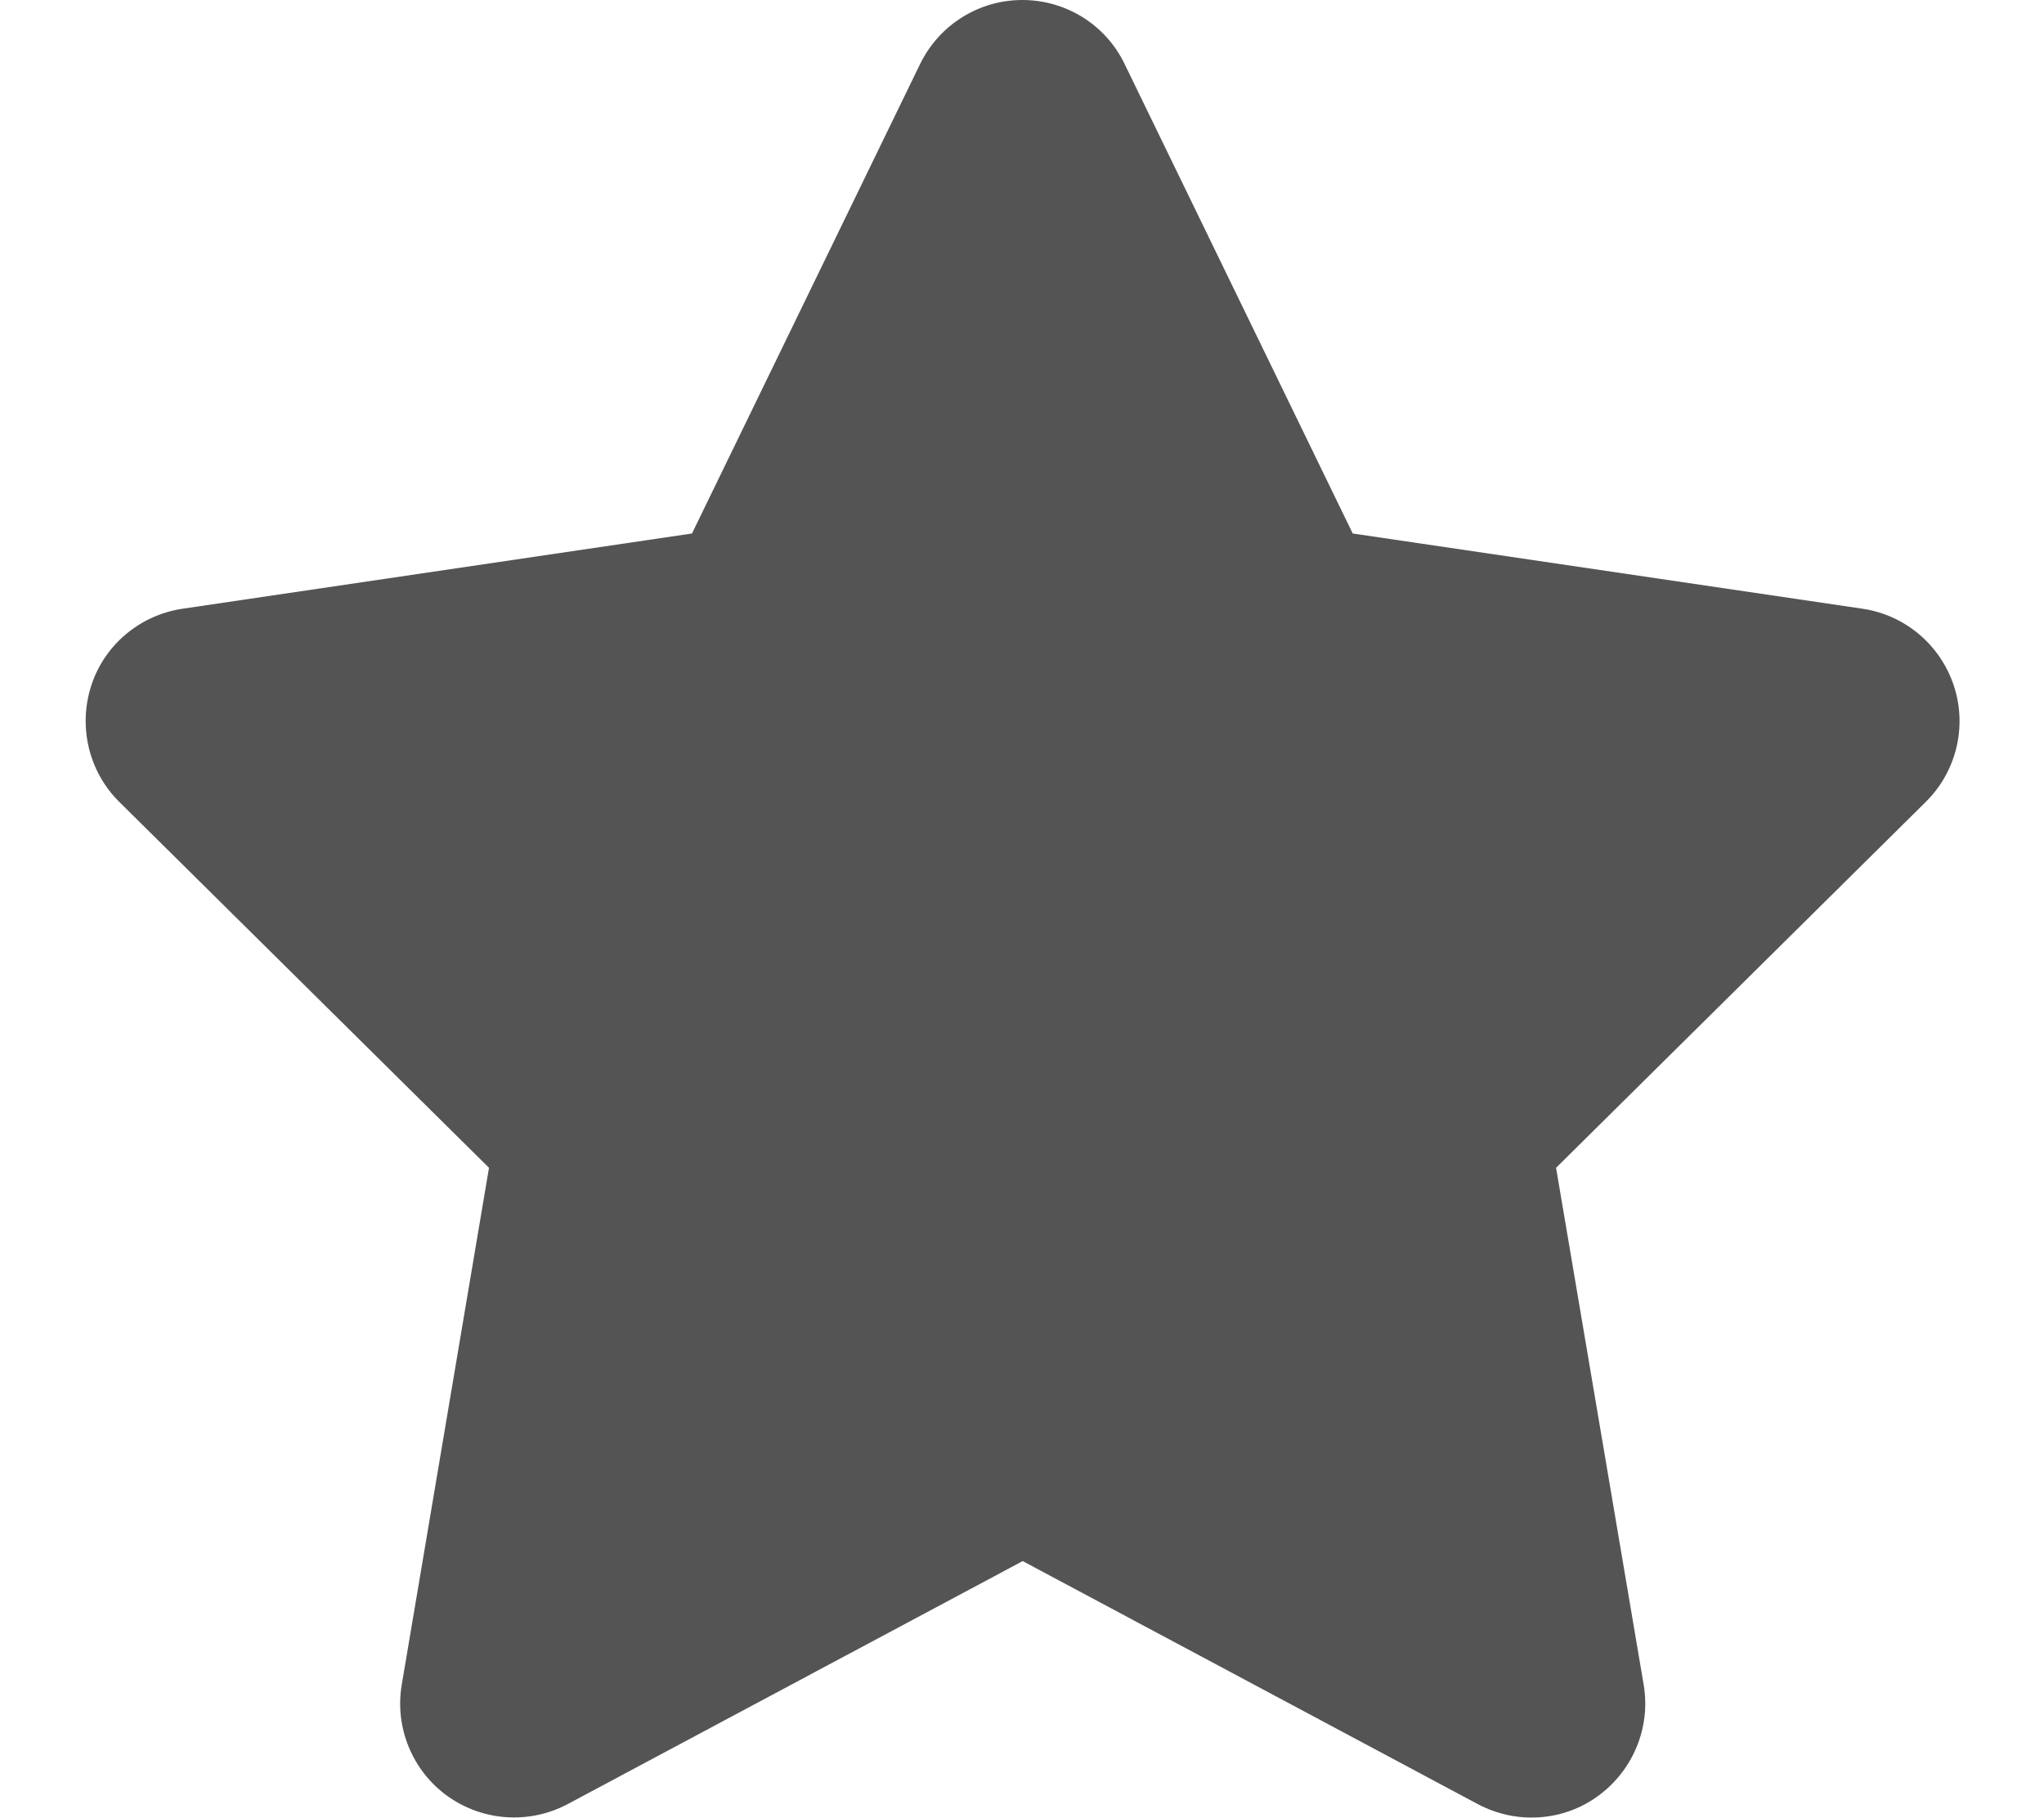
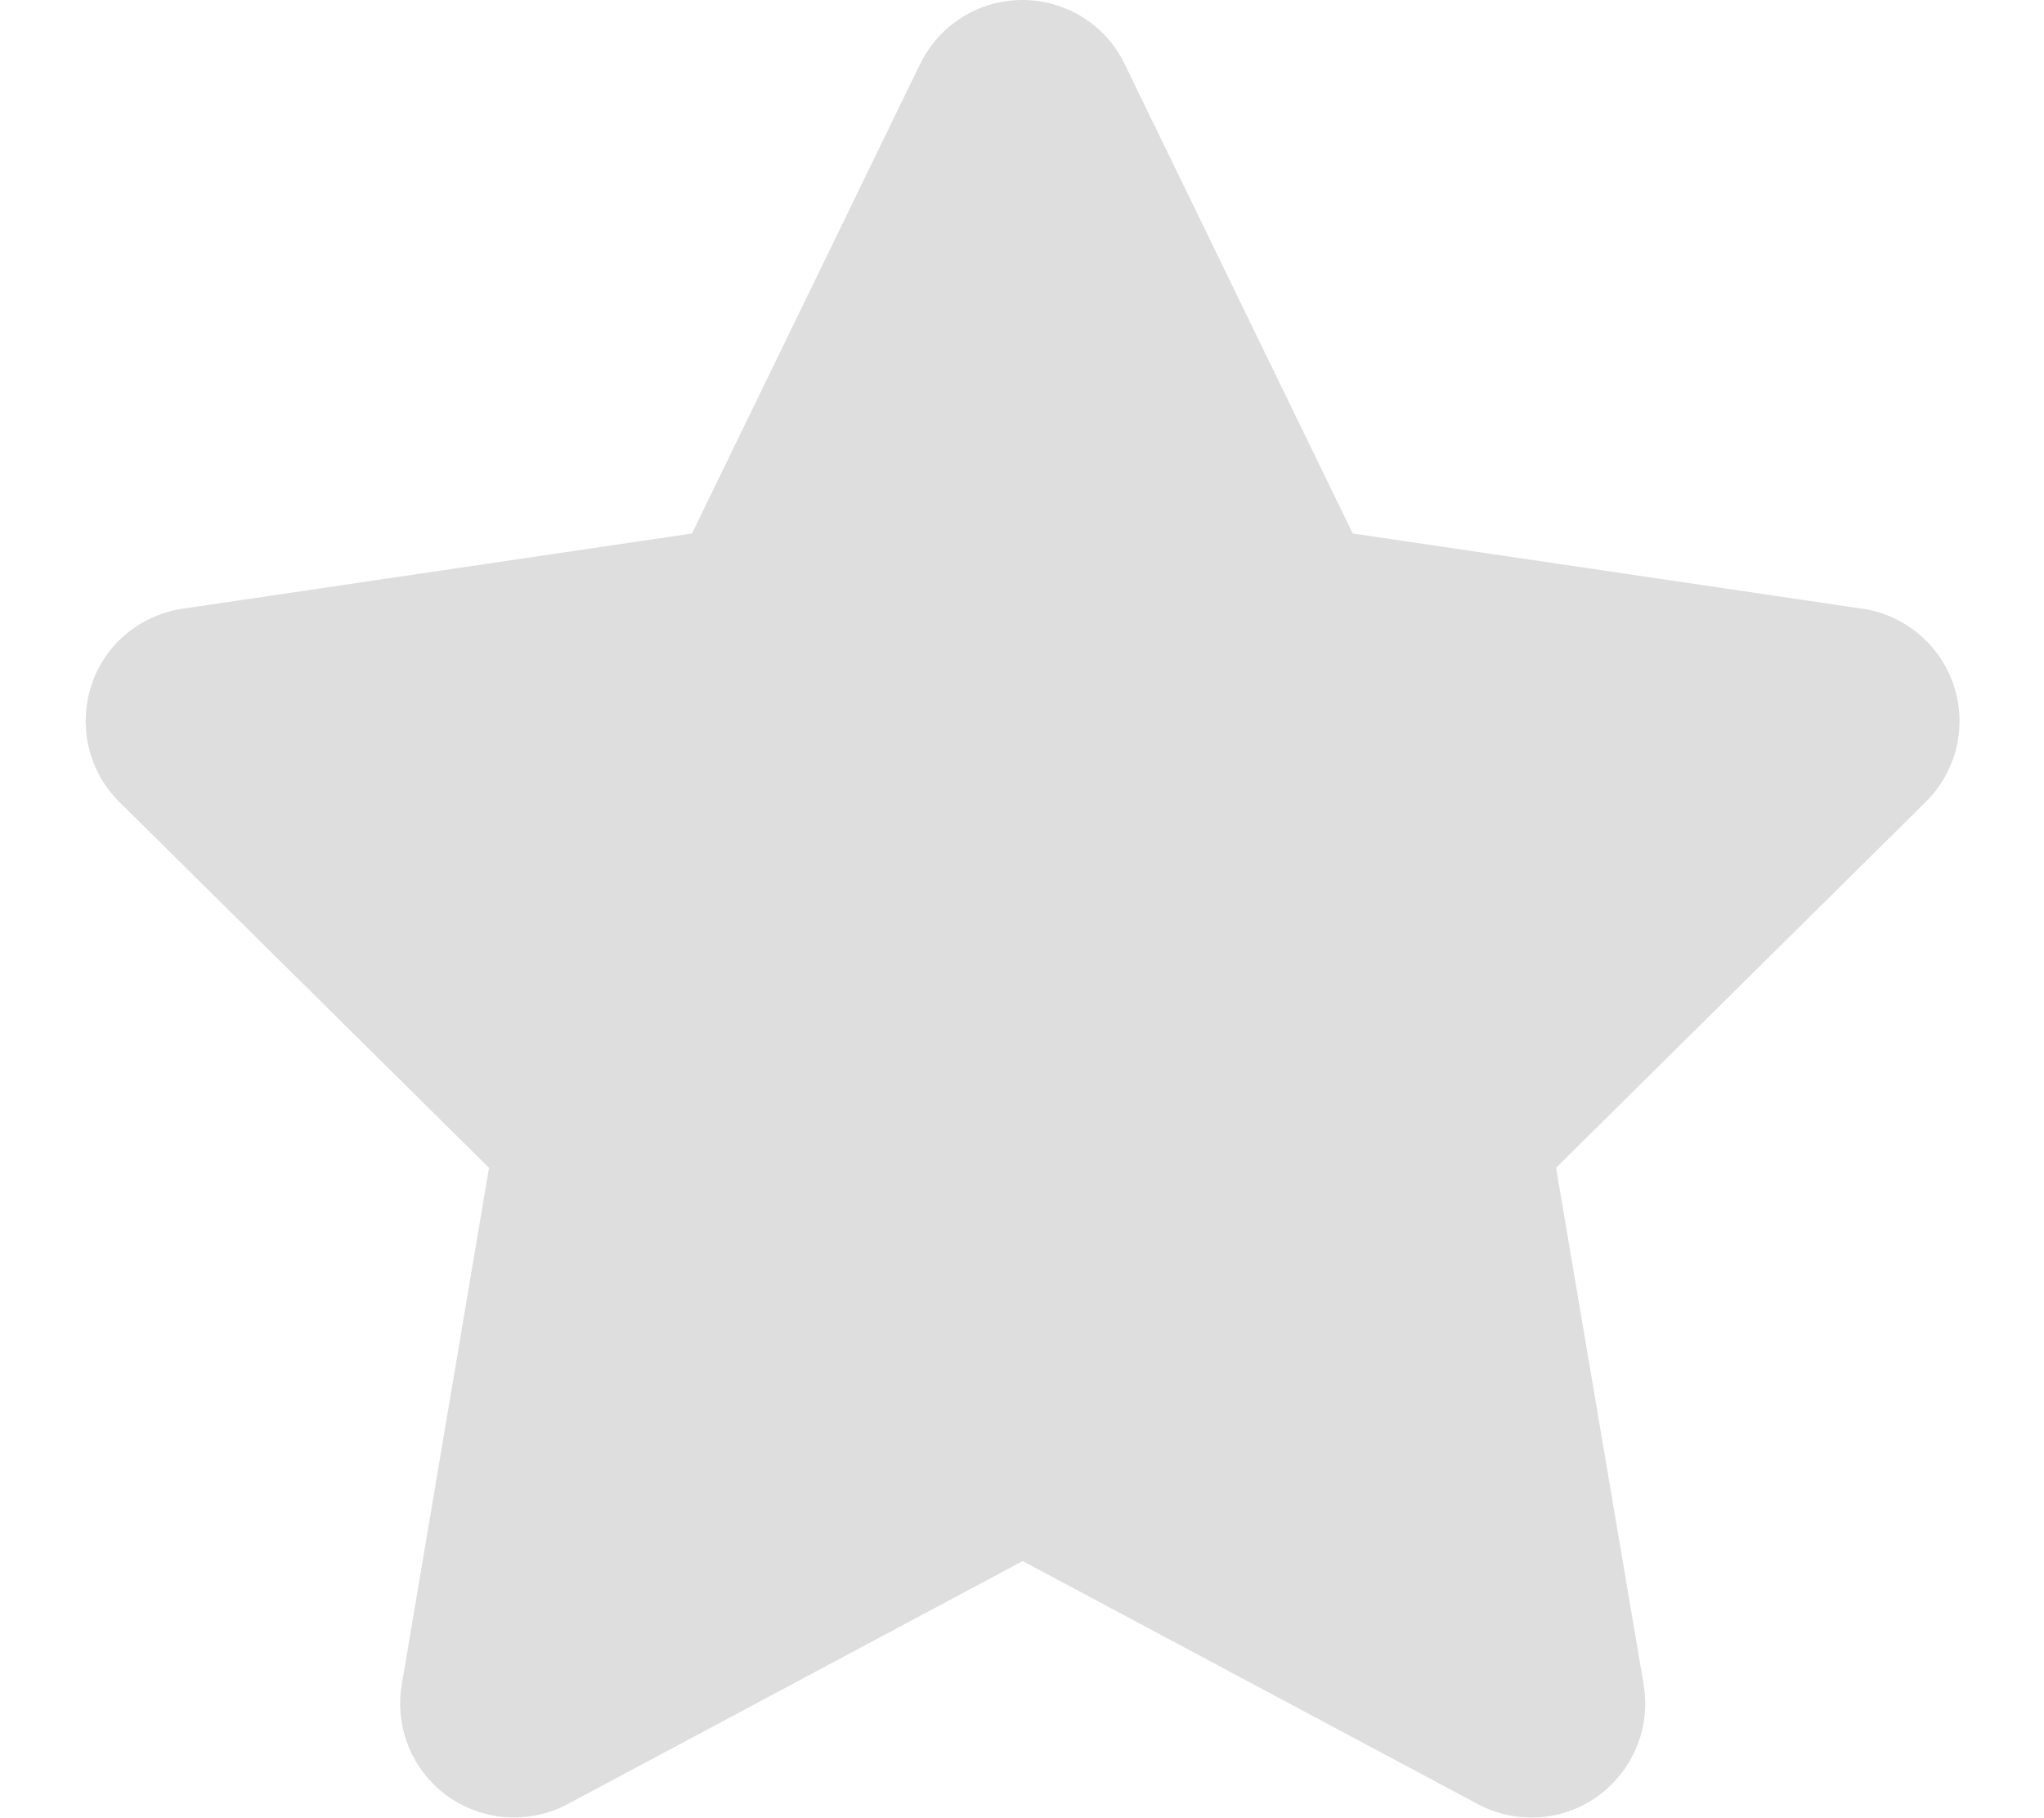
<svg xmlns="http://www.w3.org/2000/svg" viewBox="0 0 576 512">
-   <path fill="#545454" d="M316.9 18C311.6 7 300.4 0 288.1 0s-23.4 7-28.8 18L195 150.3 51.4 171.5c-12 1.8-22 10.2-25.7 21.7s-.7 24.2 7.9 32.7L137.8 329 113.2 474.7c-2 12 3 24.2 12.9 31.3s23 8 33.8 2.3l128.3-68.5 128.3 68.5c10.8 5.7 23.9 4.9 33.8-2.3s14.9-19.3 12.9-31.3L438.5 329 542.7 225.9c8.6-8.5 11.7-21.2 7.9-32.7s-13.7-19.9-25.7-21.7L381.2 150.3 316.9 18z" />
+   <path fill="#dedede" d="M316.9 18C311.6 7 300.4 0 288.1 0s-23.4 7-28.8 18L195 150.3 51.4 171.5c-12 1.8-22 10.2-25.7 21.7s-.7 24.2 7.9 32.7L137.8 329 113.2 474.7c-2 12 3 24.2 12.9 31.3s23 8 33.8 2.3l128.3-68.5 128.3 68.5c10.8 5.7 23.9 4.9 33.8-2.3s14.9-19.3 12.9-31.3L438.5 329 542.7 225.9c8.6-8.5 11.7-21.2 7.9-32.7s-13.7-19.9-25.7-21.7L381.2 150.3 316.9 18z" />
</svg>
